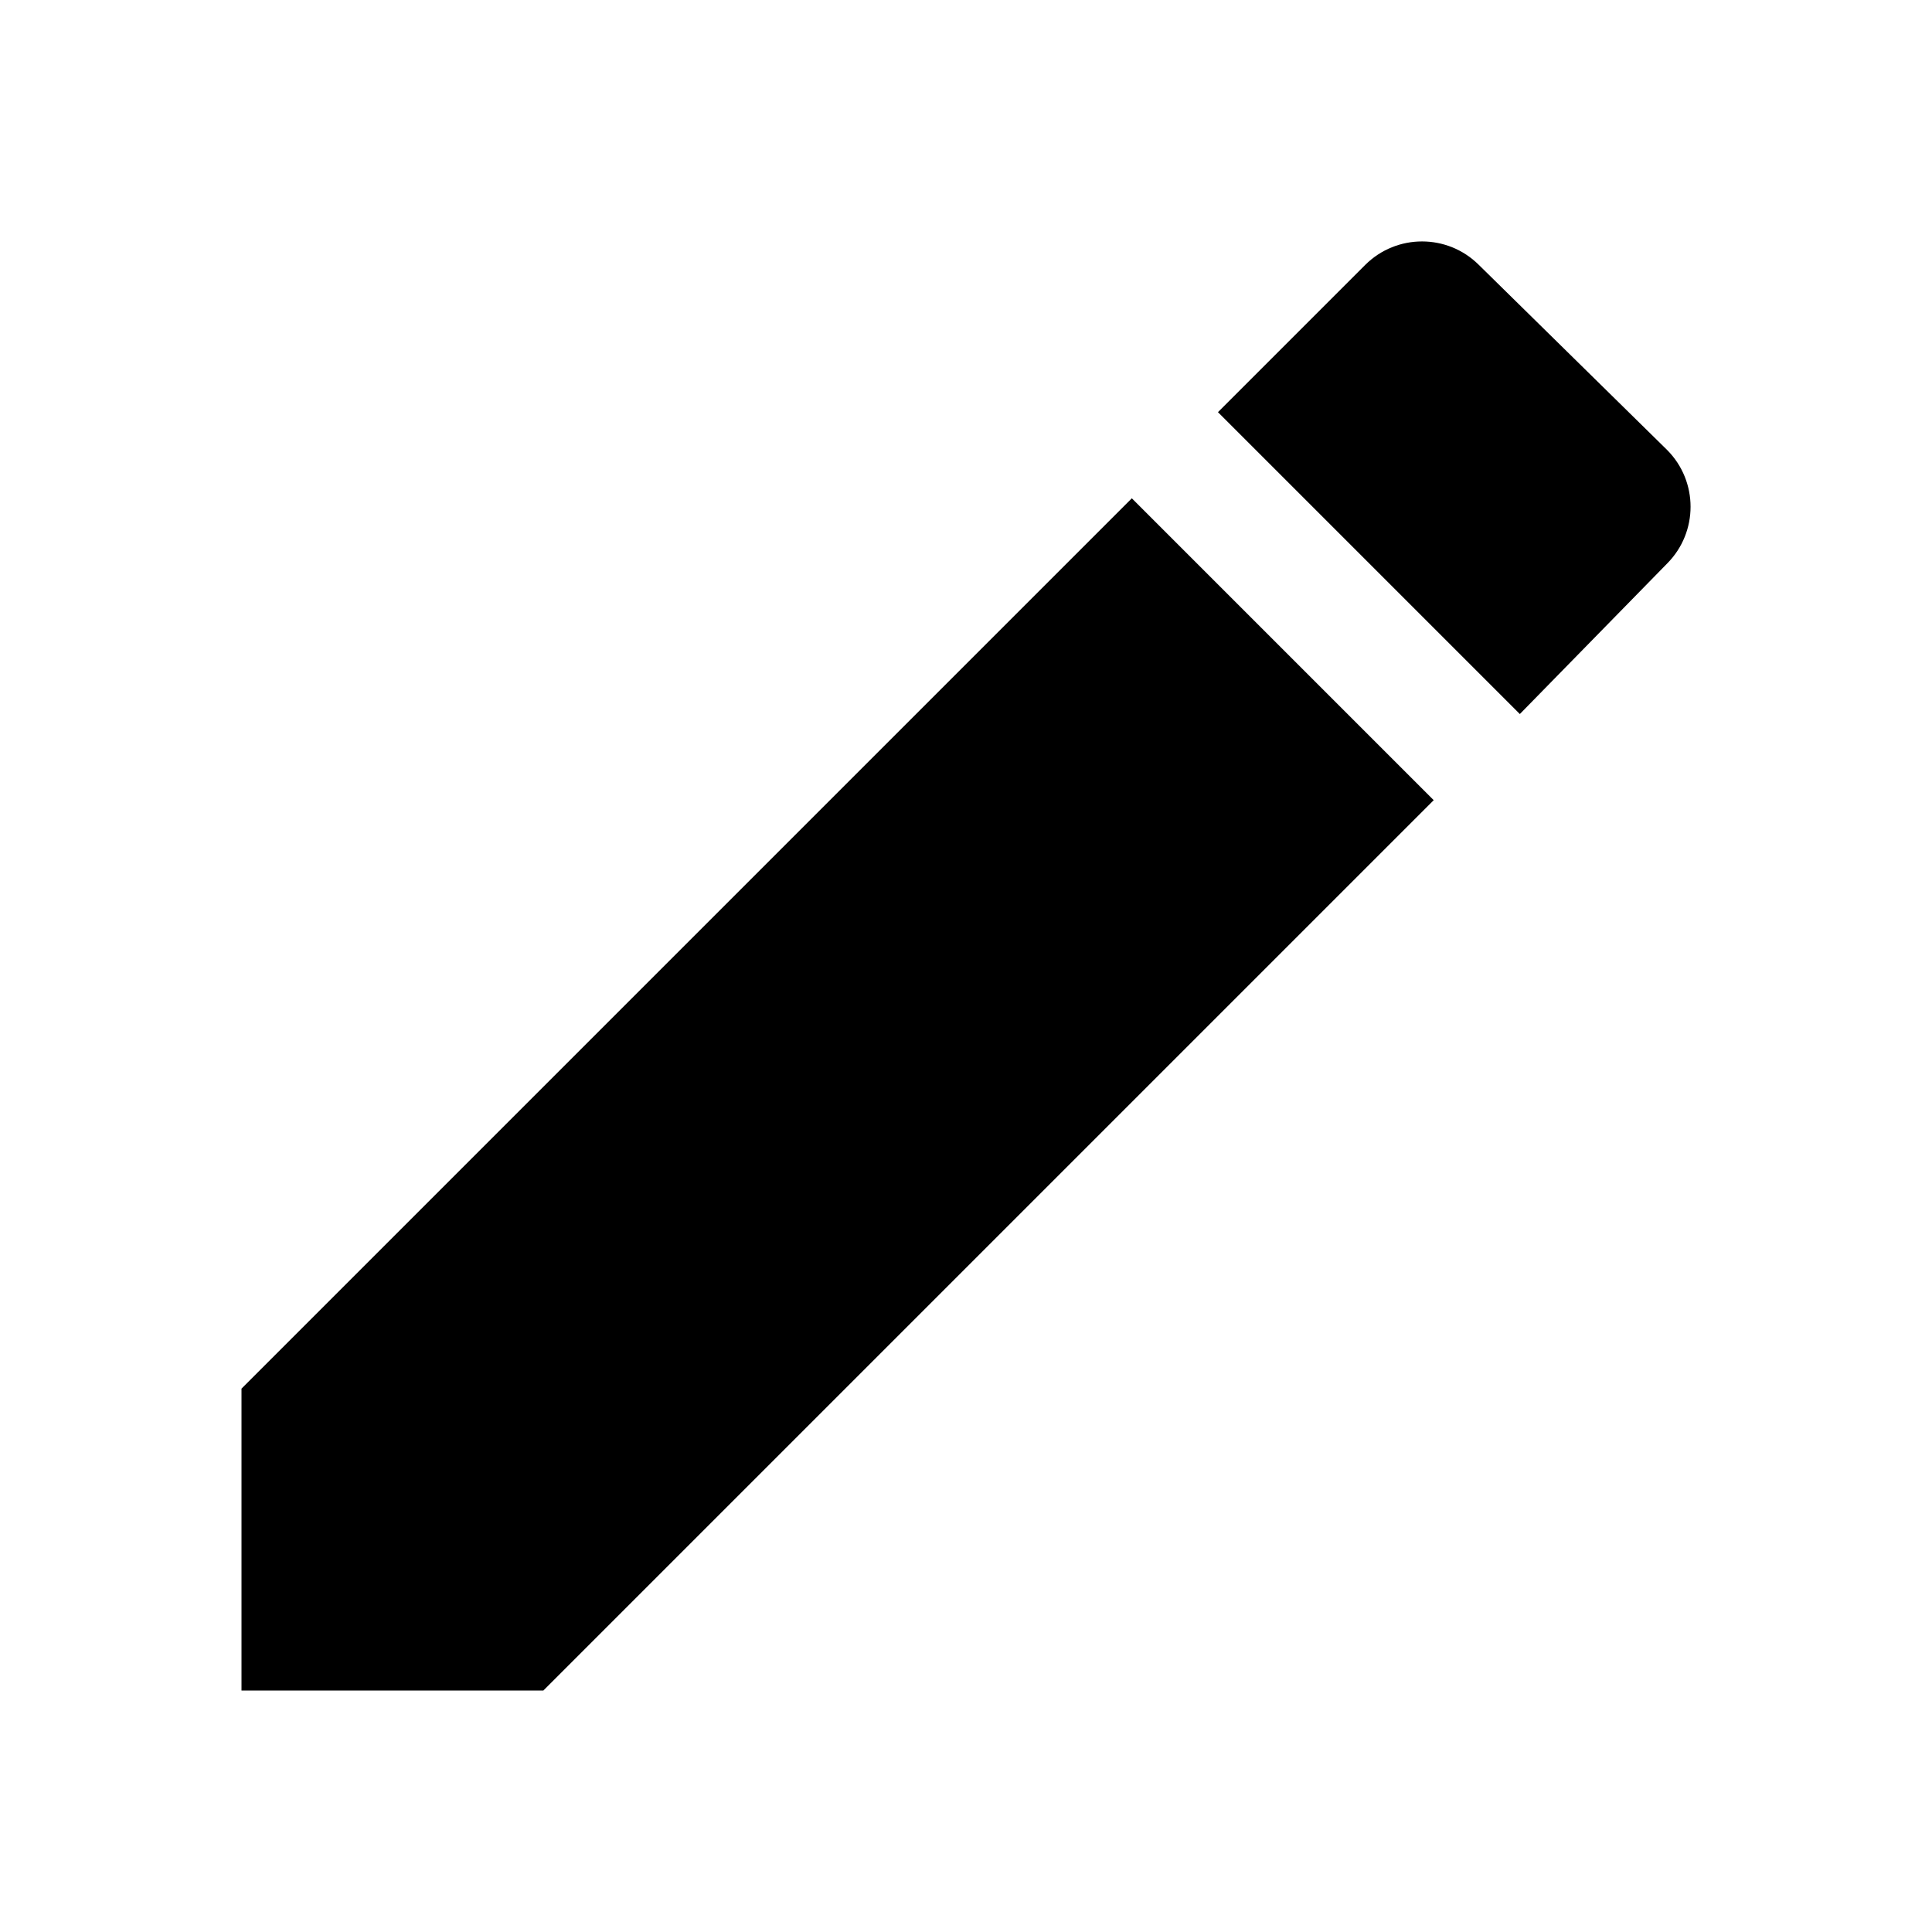
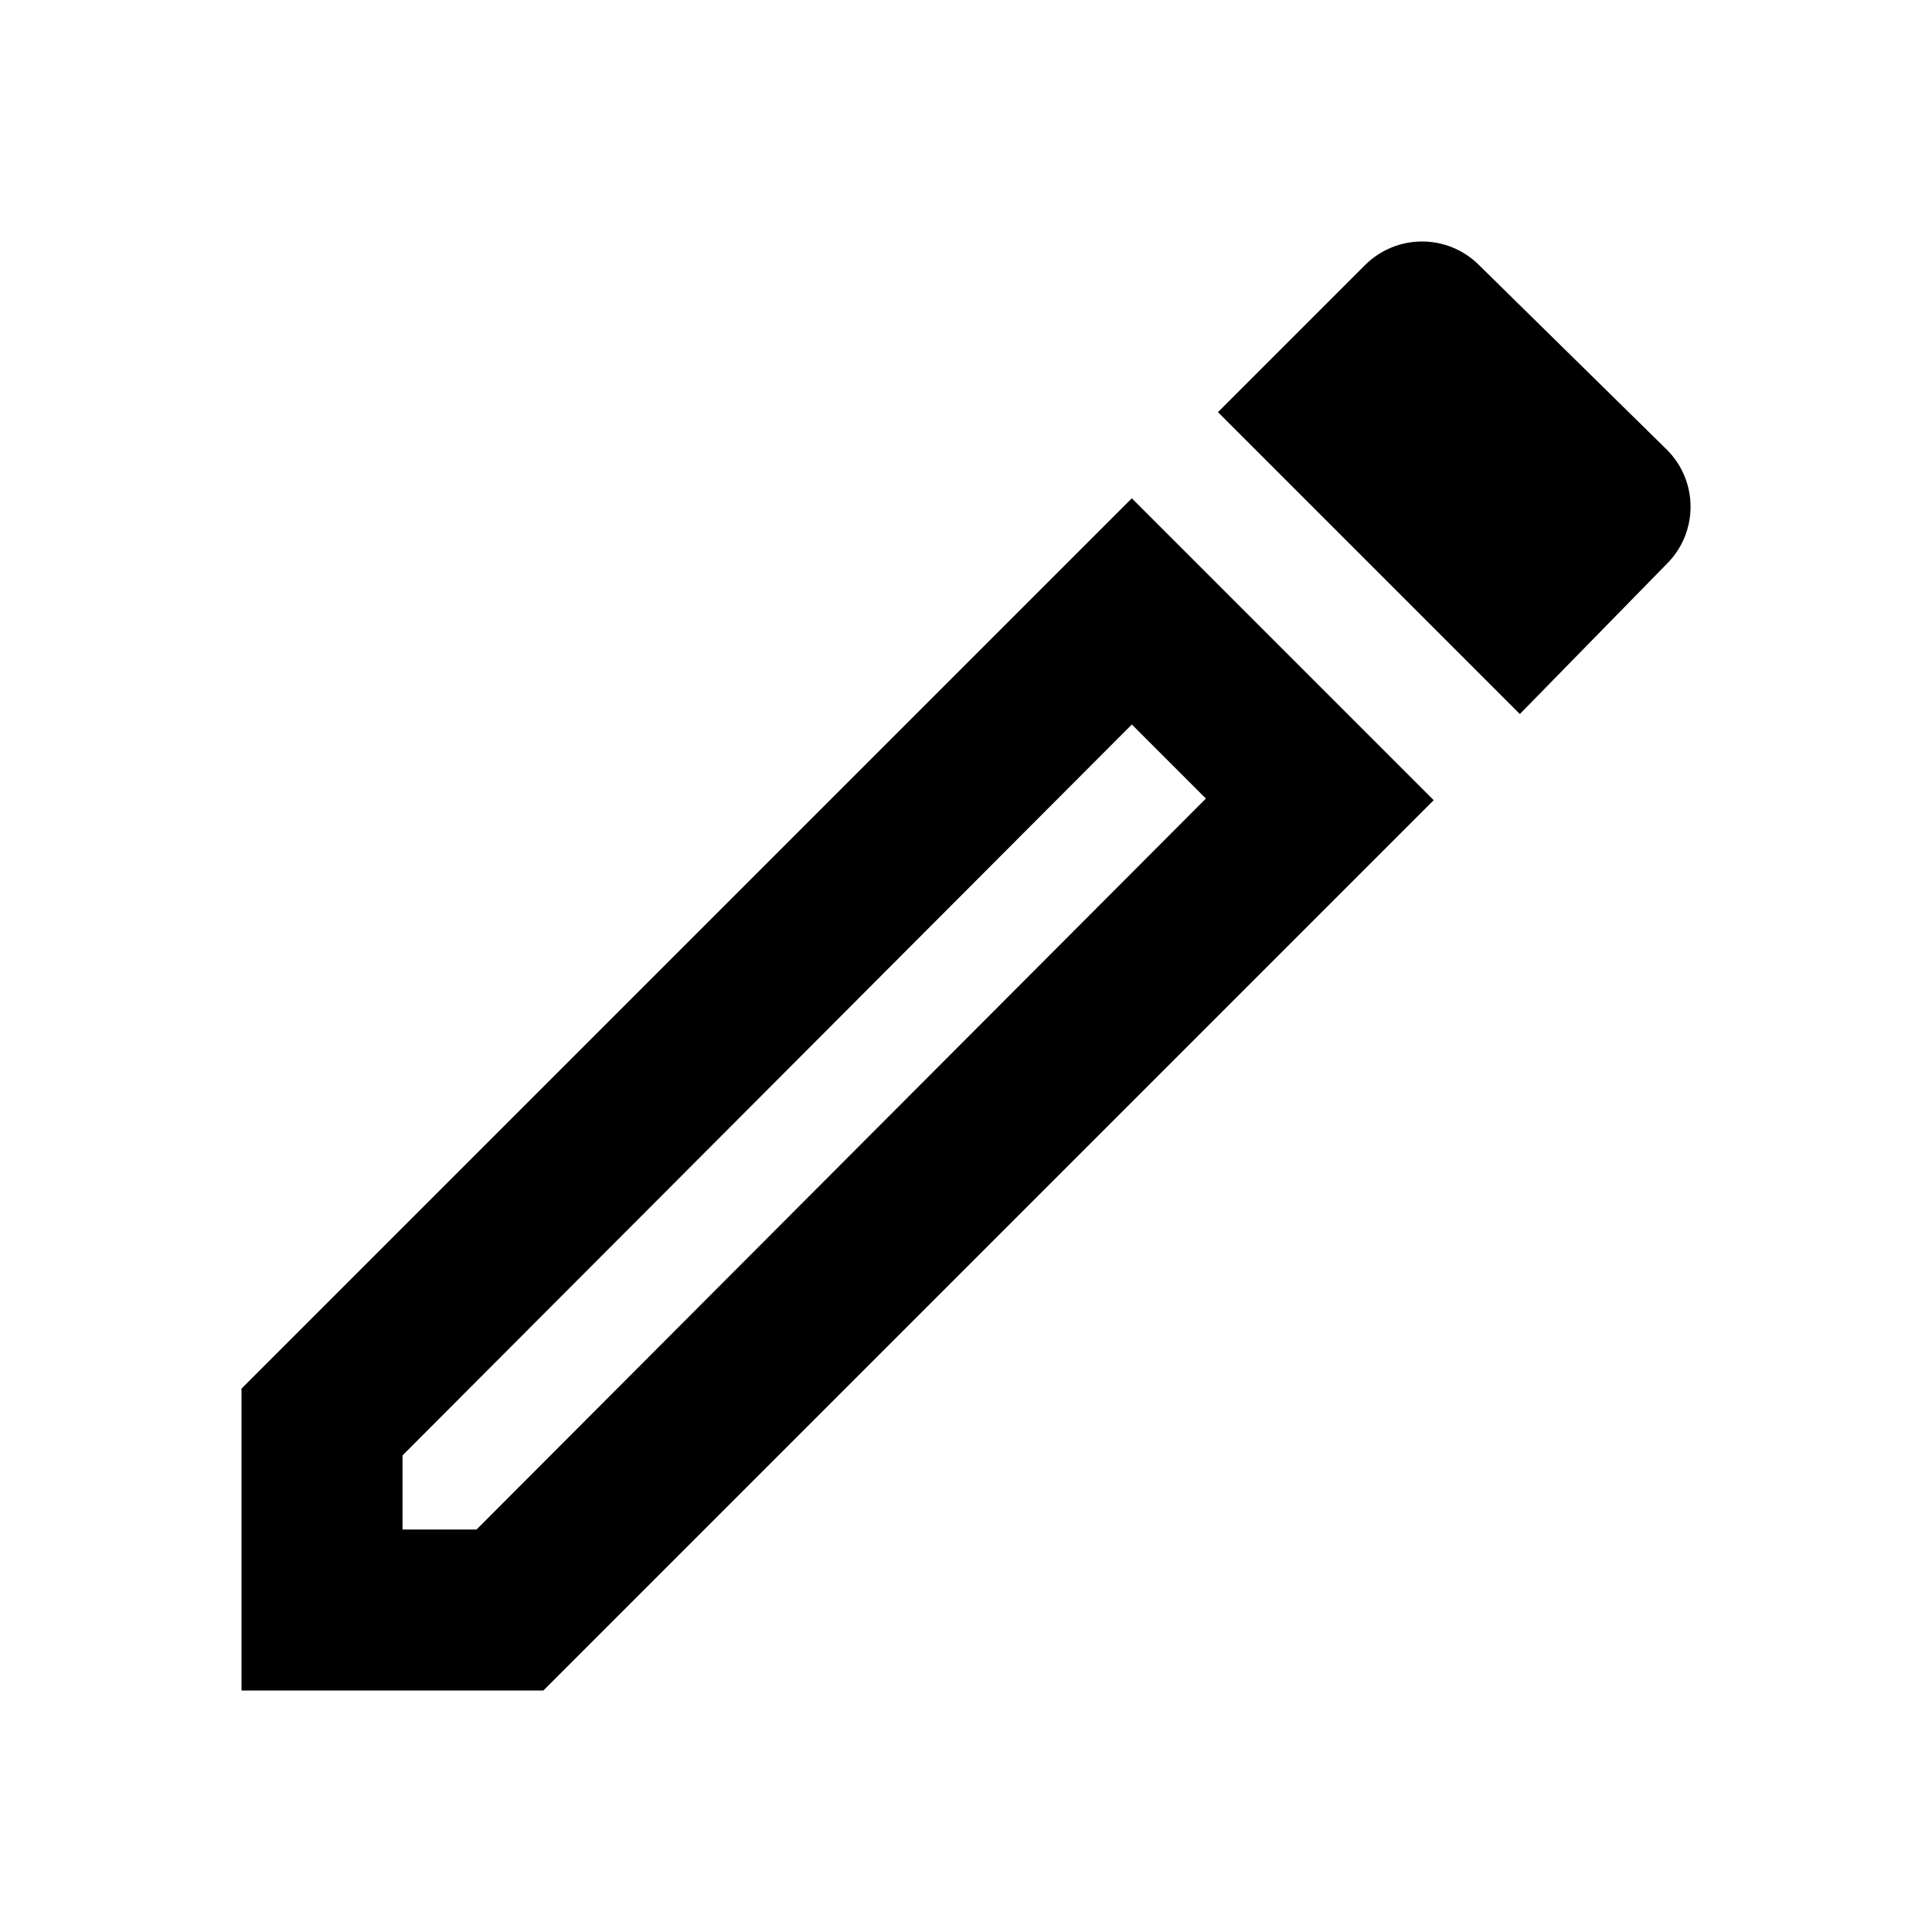
<svg xmlns="http://www.w3.org/2000/svg" viewBox="0 0 24 24">
-   <g fill="none">
-     <path d="M0 0H24V24H0z" />
-     <path stroke="#000" stroke-miterlimit="10" stroke-width=".5" d="M-204 -12H276V468H-204z" />
-   </g>
-   <path d="M3,17.25V21H6.75L17.81,9.94,14.06,6.19ZM20.71,7a1,1,0,0,0,0-1.41L18.37,3.29a1,1,0,0,0-1.41,0L15.13,5.12l3.75,3.75Z" />
+   <path d="M14.06,9l.92.92L5.92,19H5v-.92L14.06,9m3.6-6a1,1,0,0,0-.7.29L15.13,5.12l3.75,3.75L20.71,7a1,1,0,0,0,0-1.41L18.37,3.29A1,1,0,0,0,17.66,3Zm-3.6,3.19L3,17.25V21H6.75L17.81,9.94Z" />
</svg>
